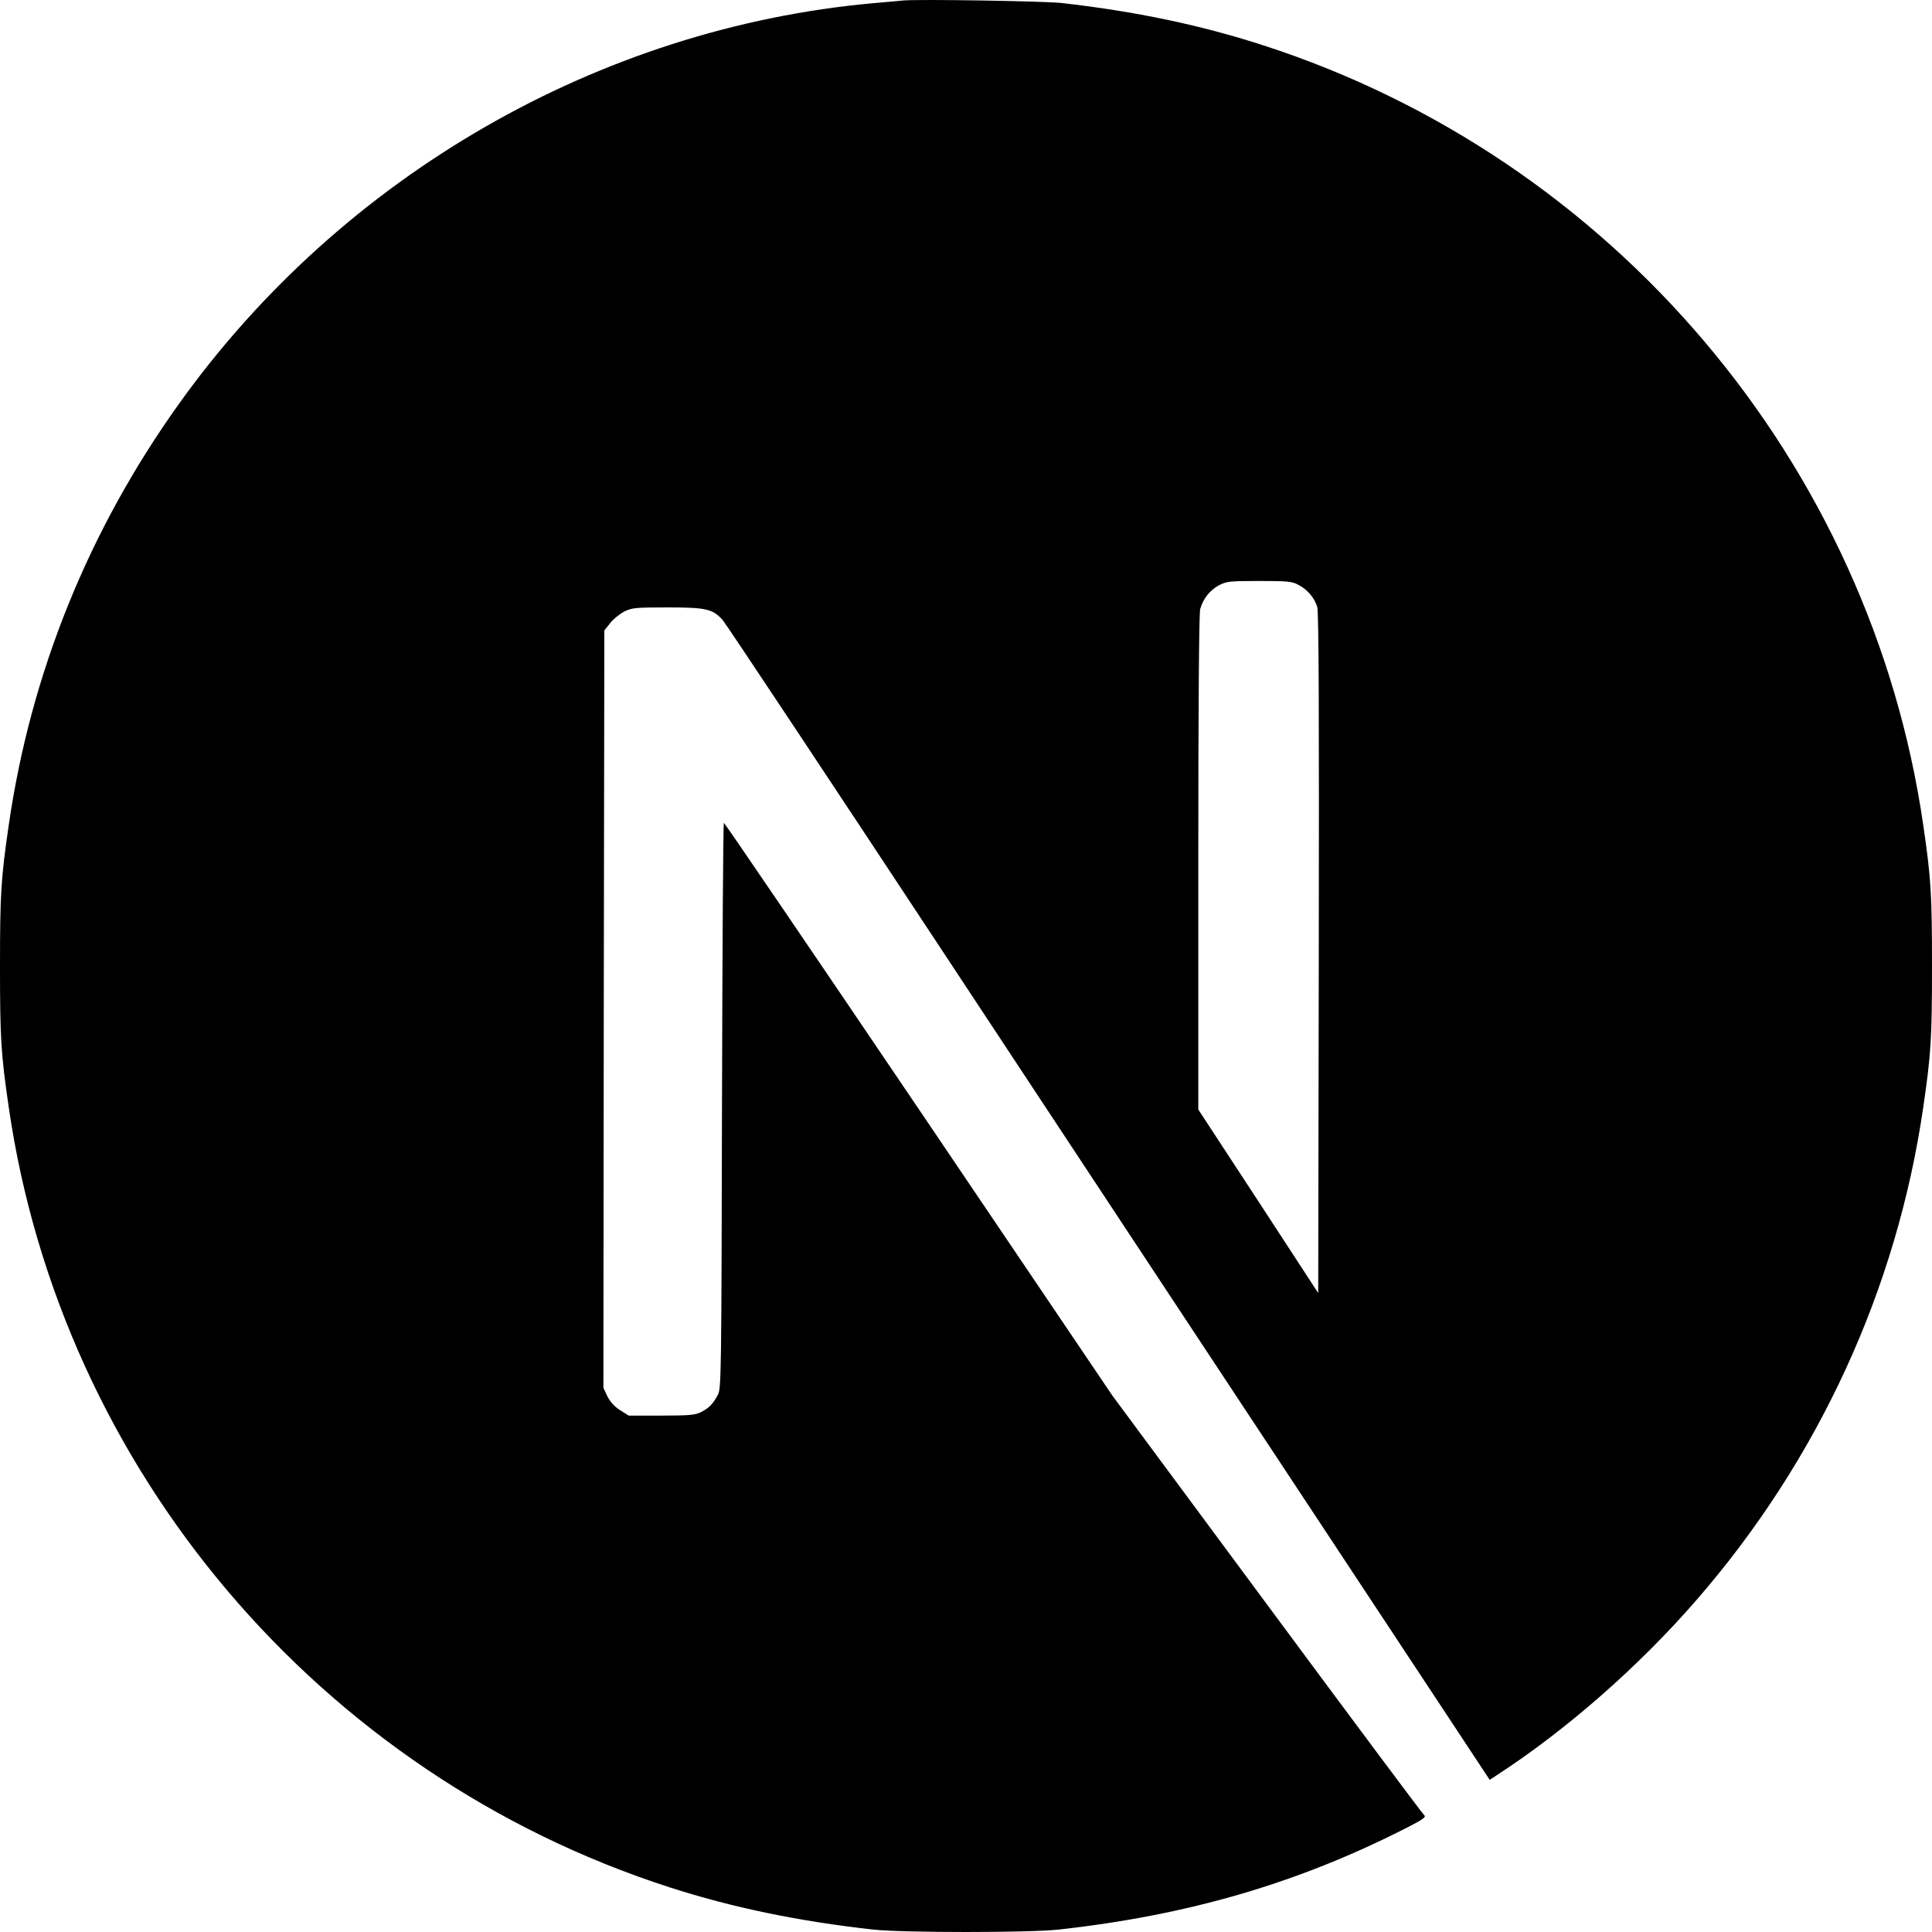
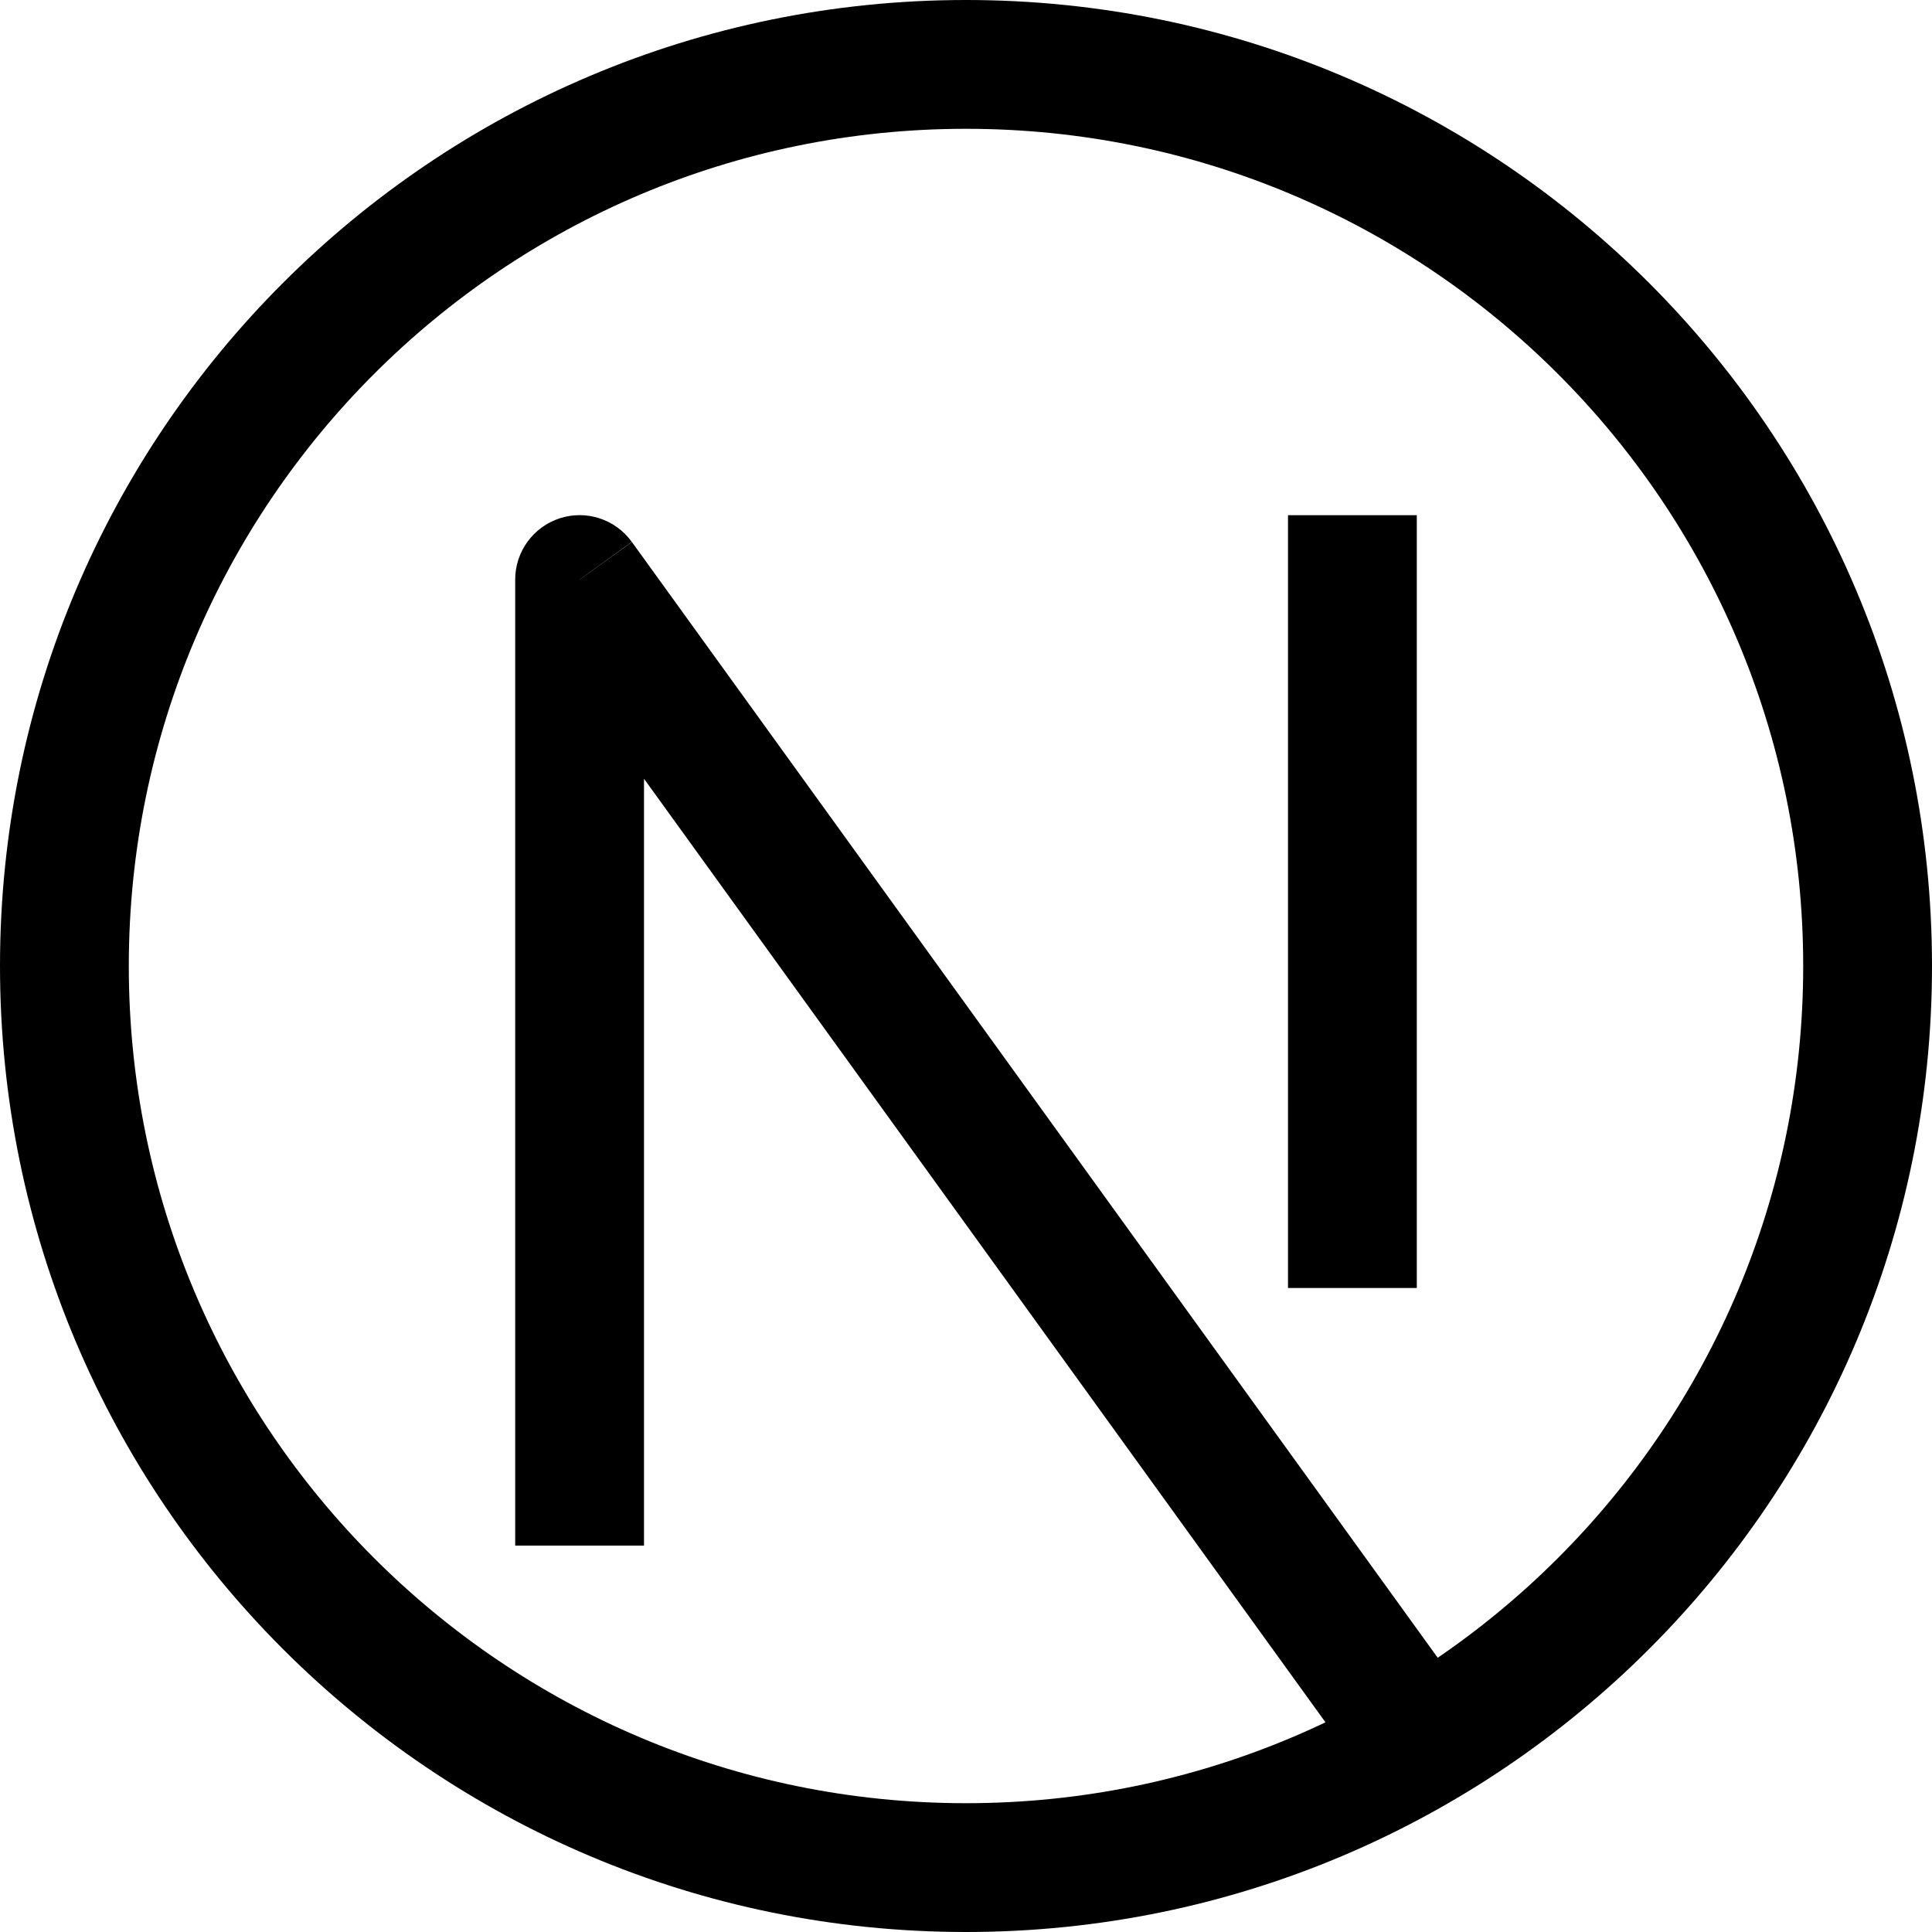
- <svg xmlns="http://www.w3.org/2000/svg" width="800px" height="800px" viewBox="0 0 256 256" version="1.1" preserveAspectRatio="xMidYMid">
-   <g>
-     <path d="M119.617,0.069 C119.066,0.119 117.315,0.294 115.738,0.419 C79.378,3.697 45.319,23.313 23.748,53.463 C11.736,70.227 4.054,89.243 1.151,109.385 C0.125,116.415 0,118.492 0,128.025 C0,137.558 0.125,139.635 1.151,146.666 C8.108,194.73 42.316,235.114 88.712,250.076 C97.02,252.754 105.778,254.58 115.738,255.681 C119.617,256.106 136.383,256.106 140.262,255.681 C157.454,253.779 172.018,249.526 186.382,242.195 C188.584,241.069 189.01,240.769 188.709,240.518 C188.509,240.368 179.125,227.783 167.864,212.57 L147.394,184.922 L121.744,146.966 C107.63,126.098 96.019,109.034 95.919,109.034 C95.819,109.009 95.718,125.873 95.668,146.465 C95.593,182.52 95.568,183.971 95.118,184.822 C94.467,186.048 93.967,186.549 92.916,187.099 C92.115,187.499 91.414,187.574 87.636,187.574 L83.306,187.574 L82.155,186.849 C81.404,186.373 80.854,185.748 80.479,185.022 L79.953,183.896 L80.003,133.73 L80.078,83.538 L80.854,82.562 C81.254,82.037 82.105,81.361 82.706,81.036 C83.732,80.536 84.132,80.486 88.461,80.486 C93.566,80.486 94.417,80.686 95.743,82.137 C96.119,82.537 110.007,103.455 126.624,128.651 C143.24,153.846 165.962,188.25 177.123,205.139 L197.393,235.84 L198.419,235.164 C207.503,229.259 217.112,220.852 224.719,212.095 C240.91,193.504 251.345,170.836 254.849,146.666 C255.875,139.635 256,137.558 256,128.025 C256,118.492 255.875,116.415 254.849,109.385 C247.892,61.32 213.684,20.936 167.288,5.974 C159.105,3.322 150.397,1.495 140.637,0.394 C138.235,0.144 121.694,-0.131 119.617,0.069 L119.617,0.069 Z M172.018,77.483 C173.219,78.084 174.195,79.235 174.545,80.436 C174.746,81.086 174.796,94.998 174.746,126.349 L174.671,171.336 L166.738,159.176 L158.78,147.016 L158.78,114.314 C158.78,93.171 158.88,81.286 159.03,80.711 C159.431,79.31 160.307,78.209 161.508,77.558 C162.534,77.033 162.909,76.983 166.838,76.983 C170.542,76.983 171.192,77.033 172.018,77.483 Z" fill="#000000">
- 
- </path>
-   </g>
+ <svg xmlns="http://www.w3.org/2000/svg" fill="none" height="15" viewBox="0 0 15 15" width="15">
+   <path d="m4.5 4.5.405-.293c-.127-.176-.353-.25-.559-.183-.206.067-.346.259-.346.476zm3 9.5c-3.59 0-6.5-2.91-6.5-6.5h-1c0 4.142 3.358 7.5 7.5 7.5zm6.5-6.5c0 3.59-2.91 6.5-6.5 6.5v1c4.142 0 7.5-3.358 7.5-7.5zm-6.5-6.5c3.59 0 6.5 2.91 6.5 6.5h1c0-4.142-3.358-7.5-7.5-7.5zm0-1c-4.142 0-7.5 3.358-7.5 7.5h1c0-3.59 2.91-6.5 6.5-6.5zm-2.5 12v-7.5h-1v7.5zm-.905-7.207 6.5 9.0.811-.585-6.5-9zm5.905-.793v6h1v-6z" fill="#000" />
</svg>
